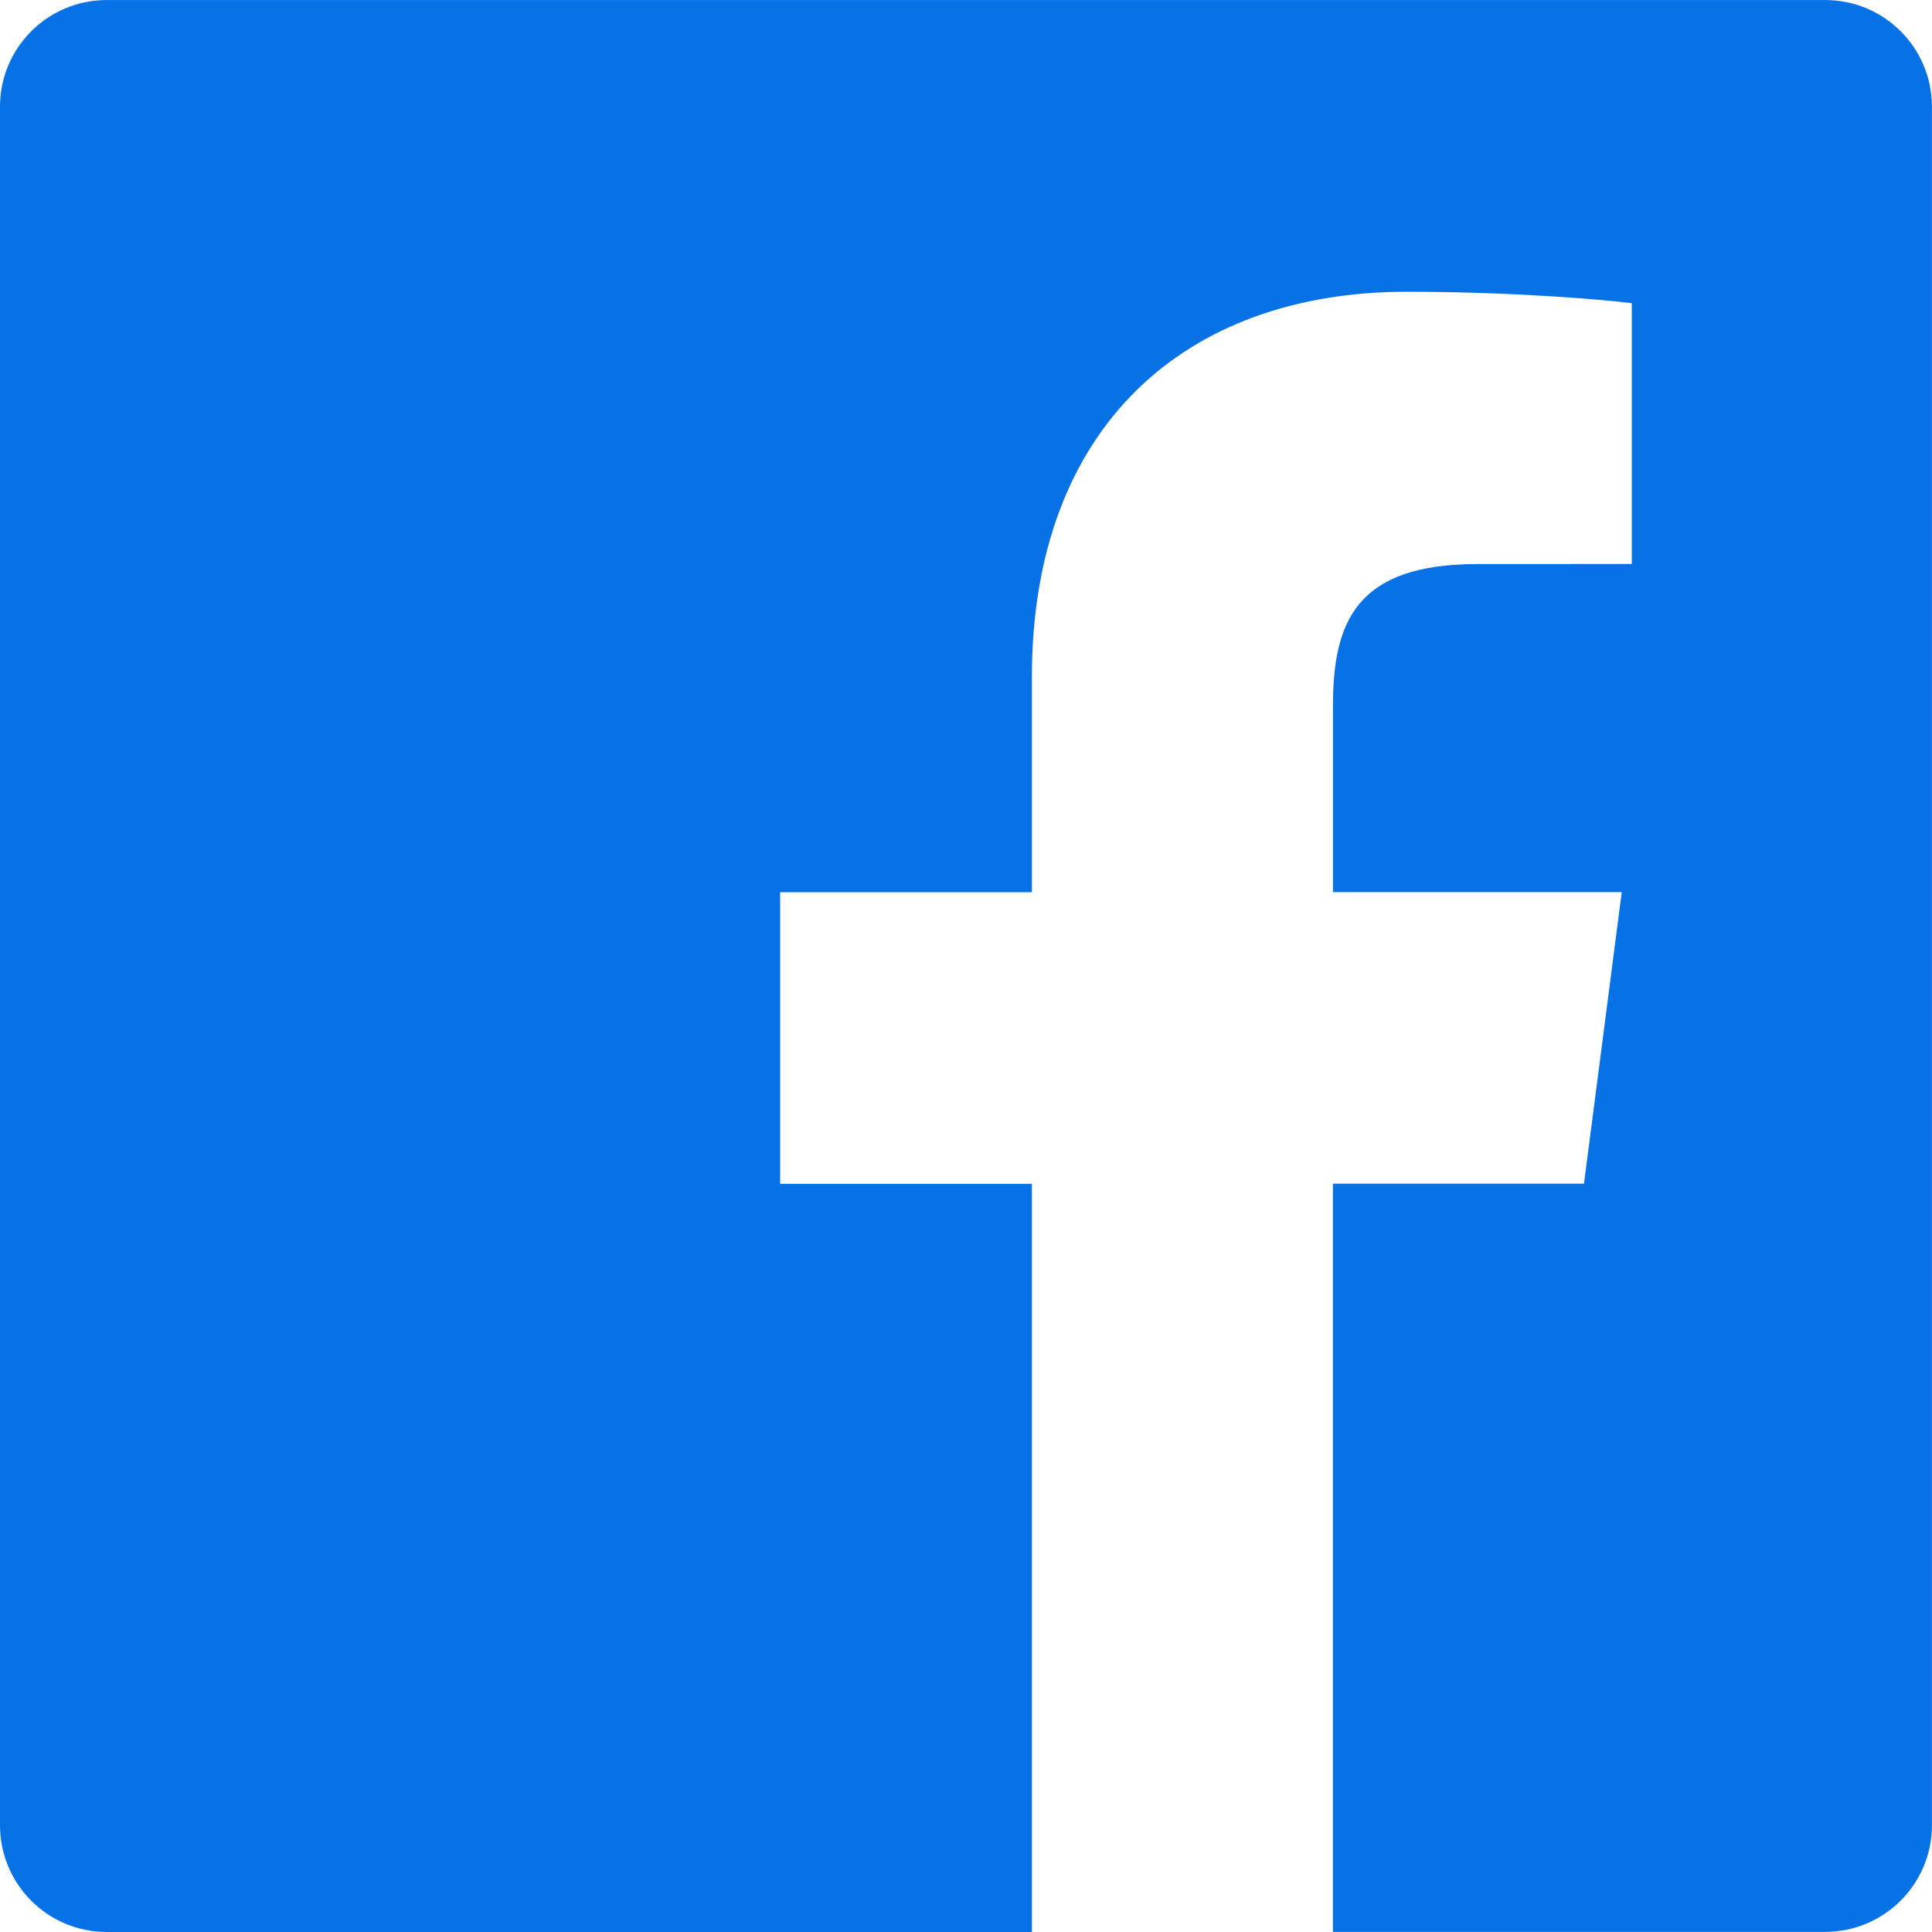
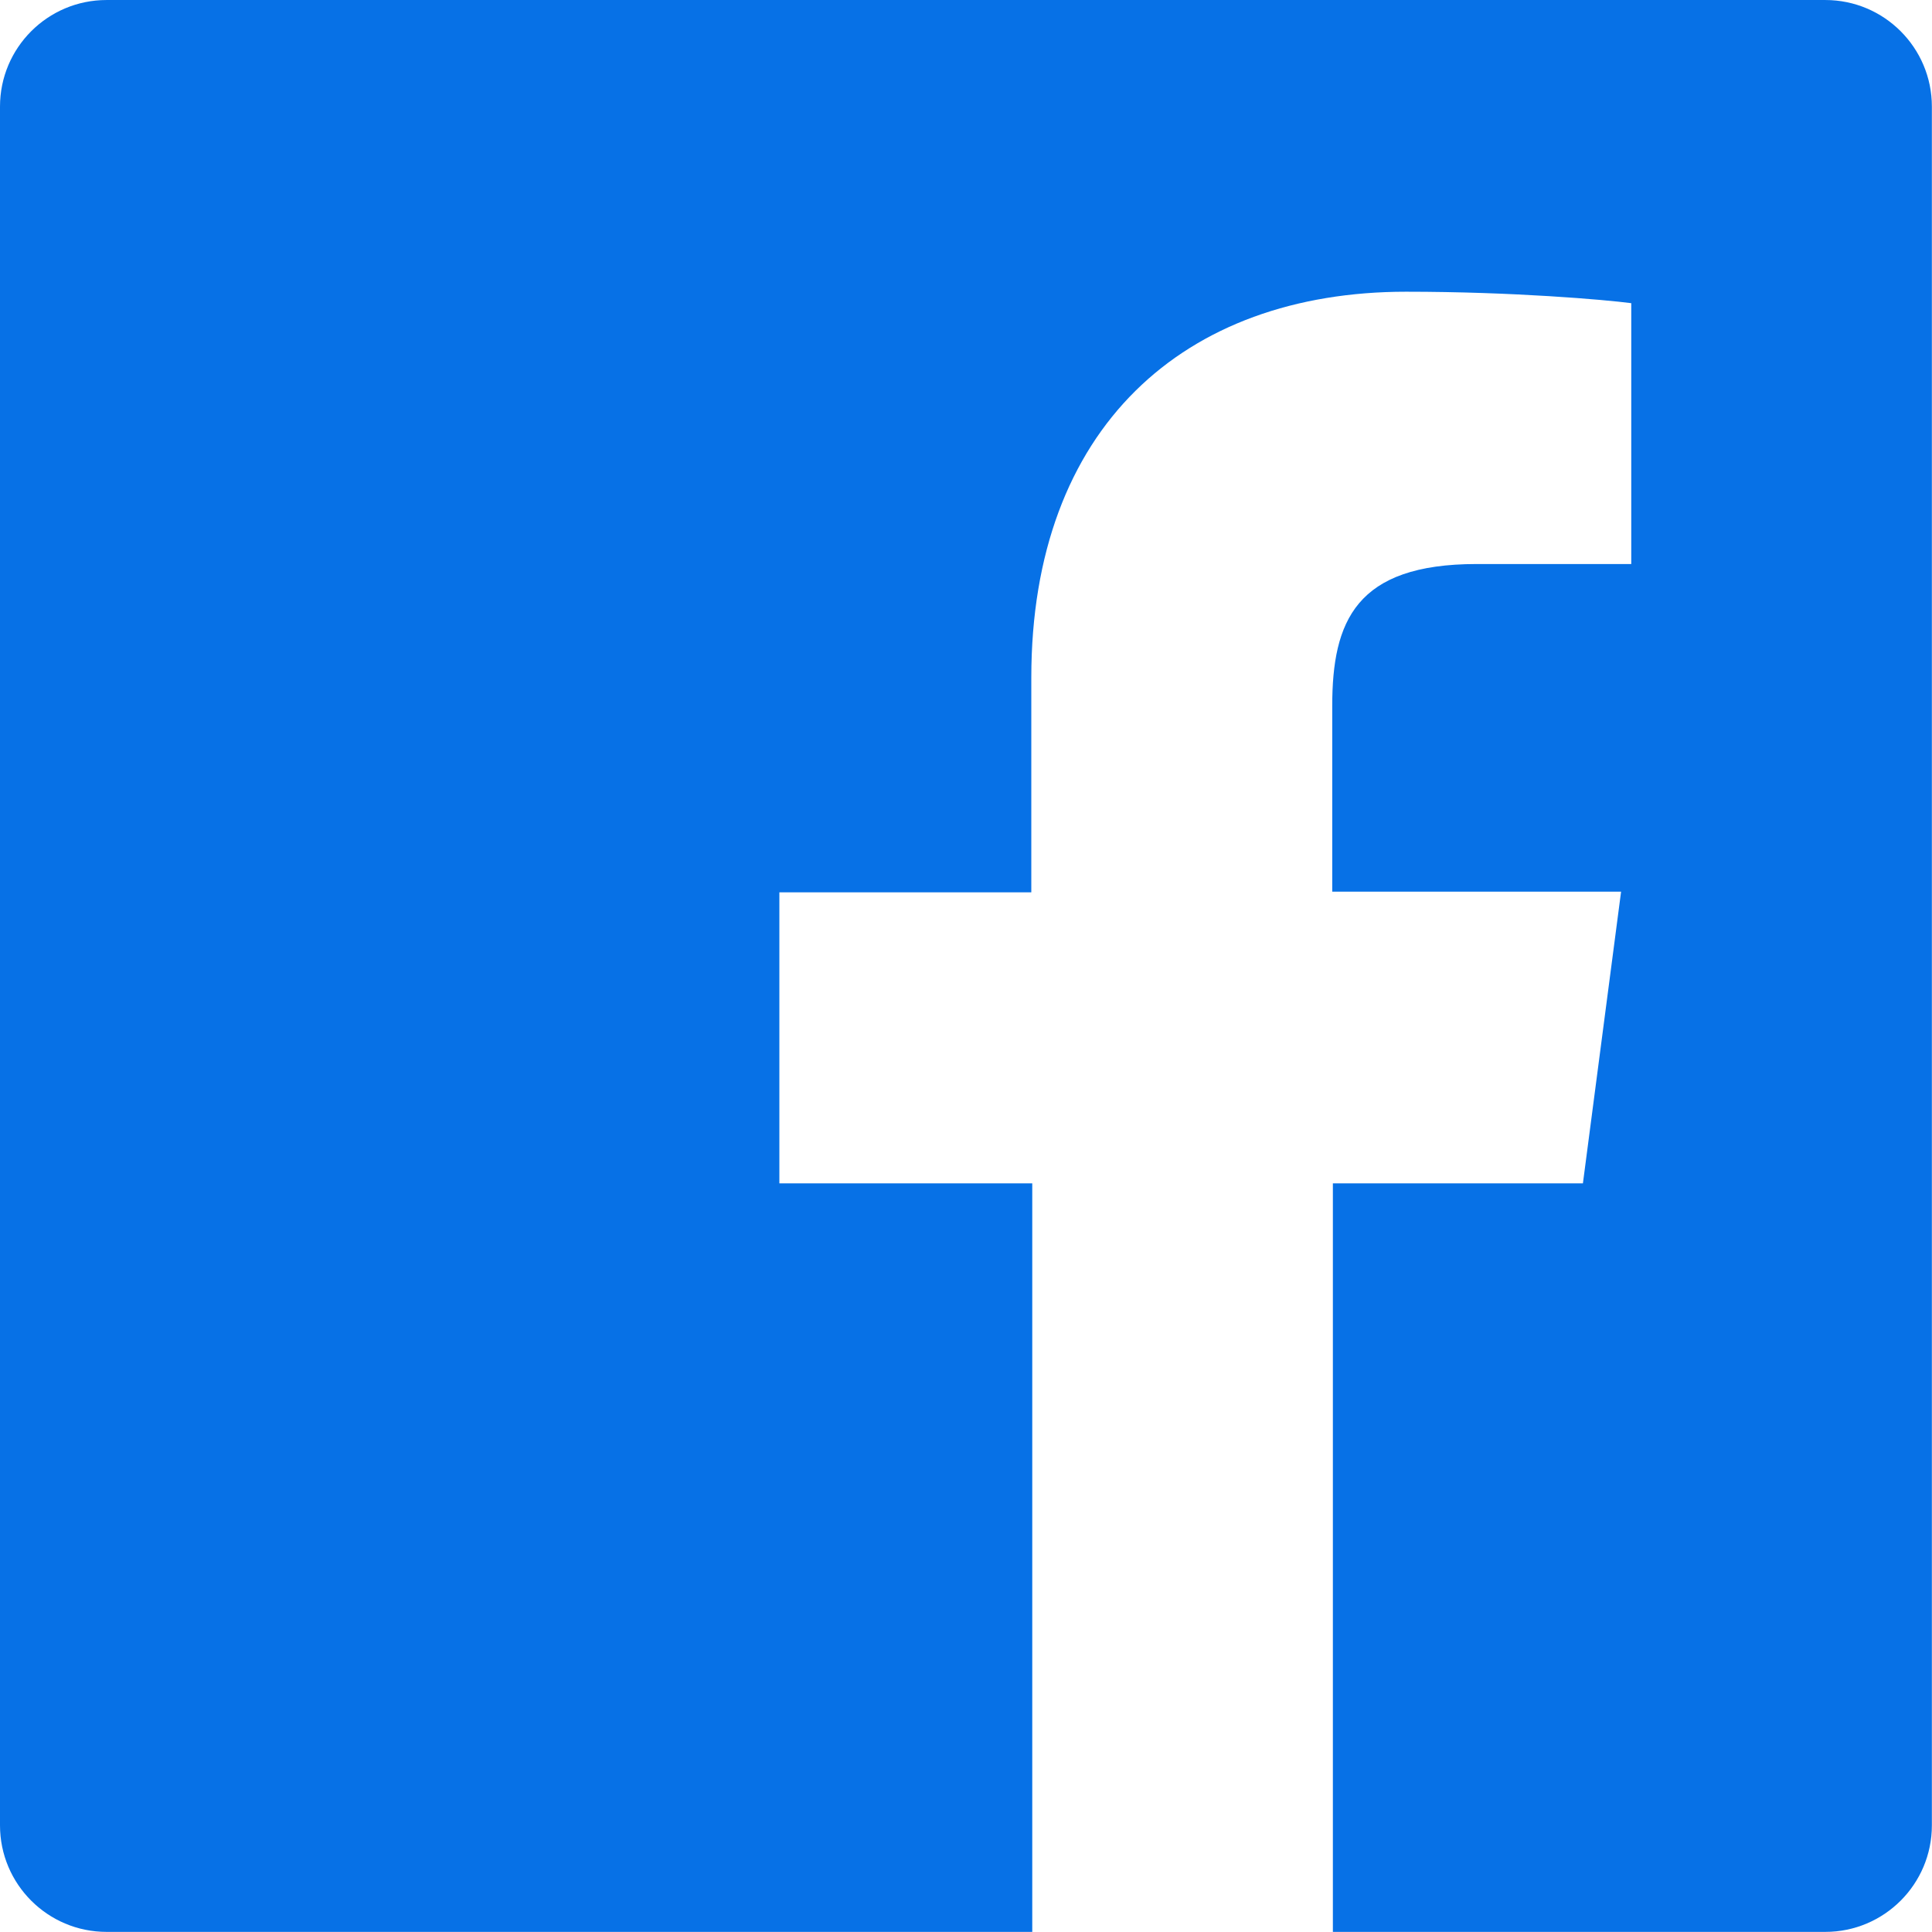
- <svg xmlns="http://www.w3.org/2000/svg" style="color: #0771e6" width="1em" height="1em" fill="currentColor" viewBox="0 0 60.734 60.733">
-   <g>
-     <path d="M57.378,0.001H3.352C1.502,0.001,0,1.5,0,3.353v54.026c0,1.853,1.502,3.354,3.352,3.354h29.086V37.214h-7.914v-9.167h7.914   v-6.76c0-7.843,4.789-12.116,11.787-12.116c3.355,0,6.232,0.251,7.071,0.36v8.198l-4.854,0.002c-3.805,0-4.539,1.809-4.539,4.462   v5.851h9.078l-1.187,9.166h-7.892v23.52h15.475c1.852,0,3.355-1.503,3.355-3.351V3.351C60.731,1.5,59.23,0.001,57.378,0.001z" />
-   </g>
-   <g>
-     </g>
-   <g>
-     </g>
-   <g>
-     </g>
-   <g>
-     </g>
-   <g>
-     </g>
-   <g>
-     </g>
-   <g>
-     </g>
-   <g>
-     </g>
-   <g>
-     </g>
-   <g>
-     </g>
-   <g>
-     </g>
-   <g>
-     </g>
-   <g>
-     </g>
-   <g>
-     </g>
-   <g>
-     </g>
+ <svg xmlns="http://www.w3.org/2000/svg" width="1em" height="1em" fill="currentColor" viewBox="0 0 60.734 60.733" color="#0771e6">
+   <path d="M57.38 0H3.35C1.5 0 0 1.5 0 3.35v54.03c0 1.85 1.5 3.35 3.35 3.35h29.1V37.2H24.5v-9.15h7.92V21.3c0-7.86 4.8-12.13 11.78-12.13 3.36 0 6.24.25 7.08.36v8.2h-4.86c-3.8 0-4.54 1.8-4.54 4.46v5.84h9.08l-1.2 9.17H41.9v23.53h15.48c1.85 0 3.35-1.5 3.35-3.35V3.35c0-1.85-1.5-3.35-3.35-3.35z" />
</svg>
